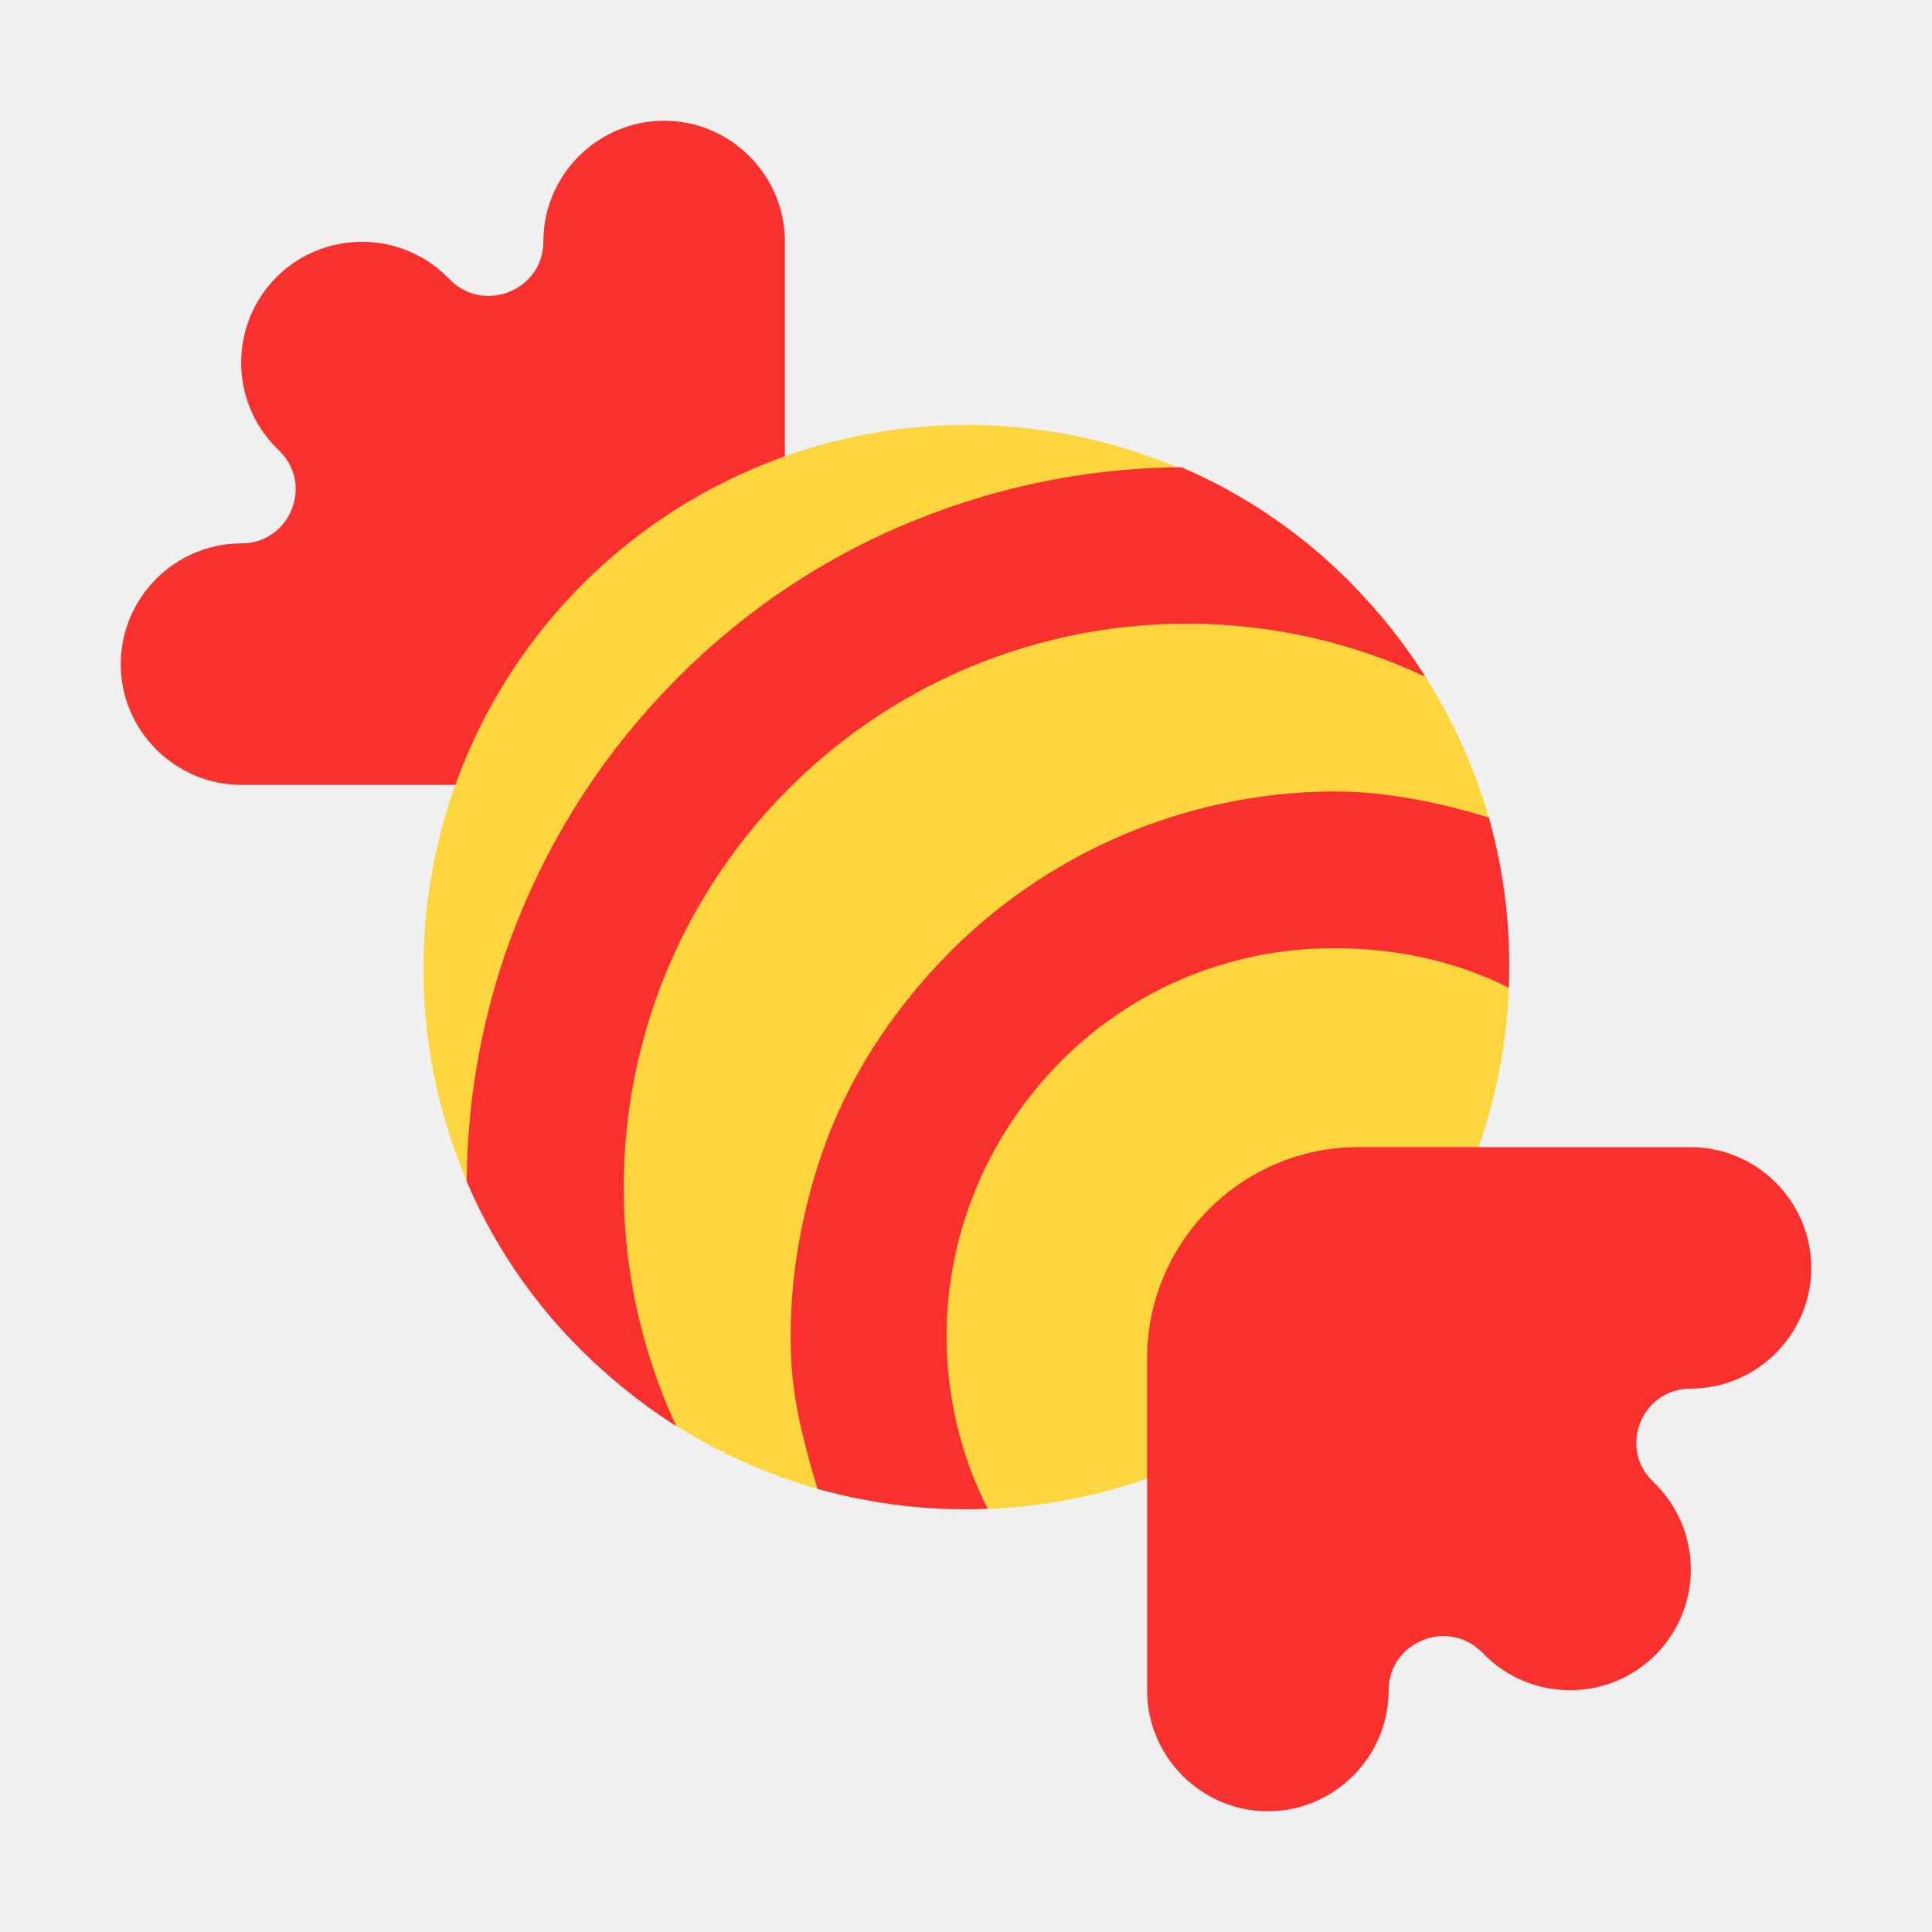
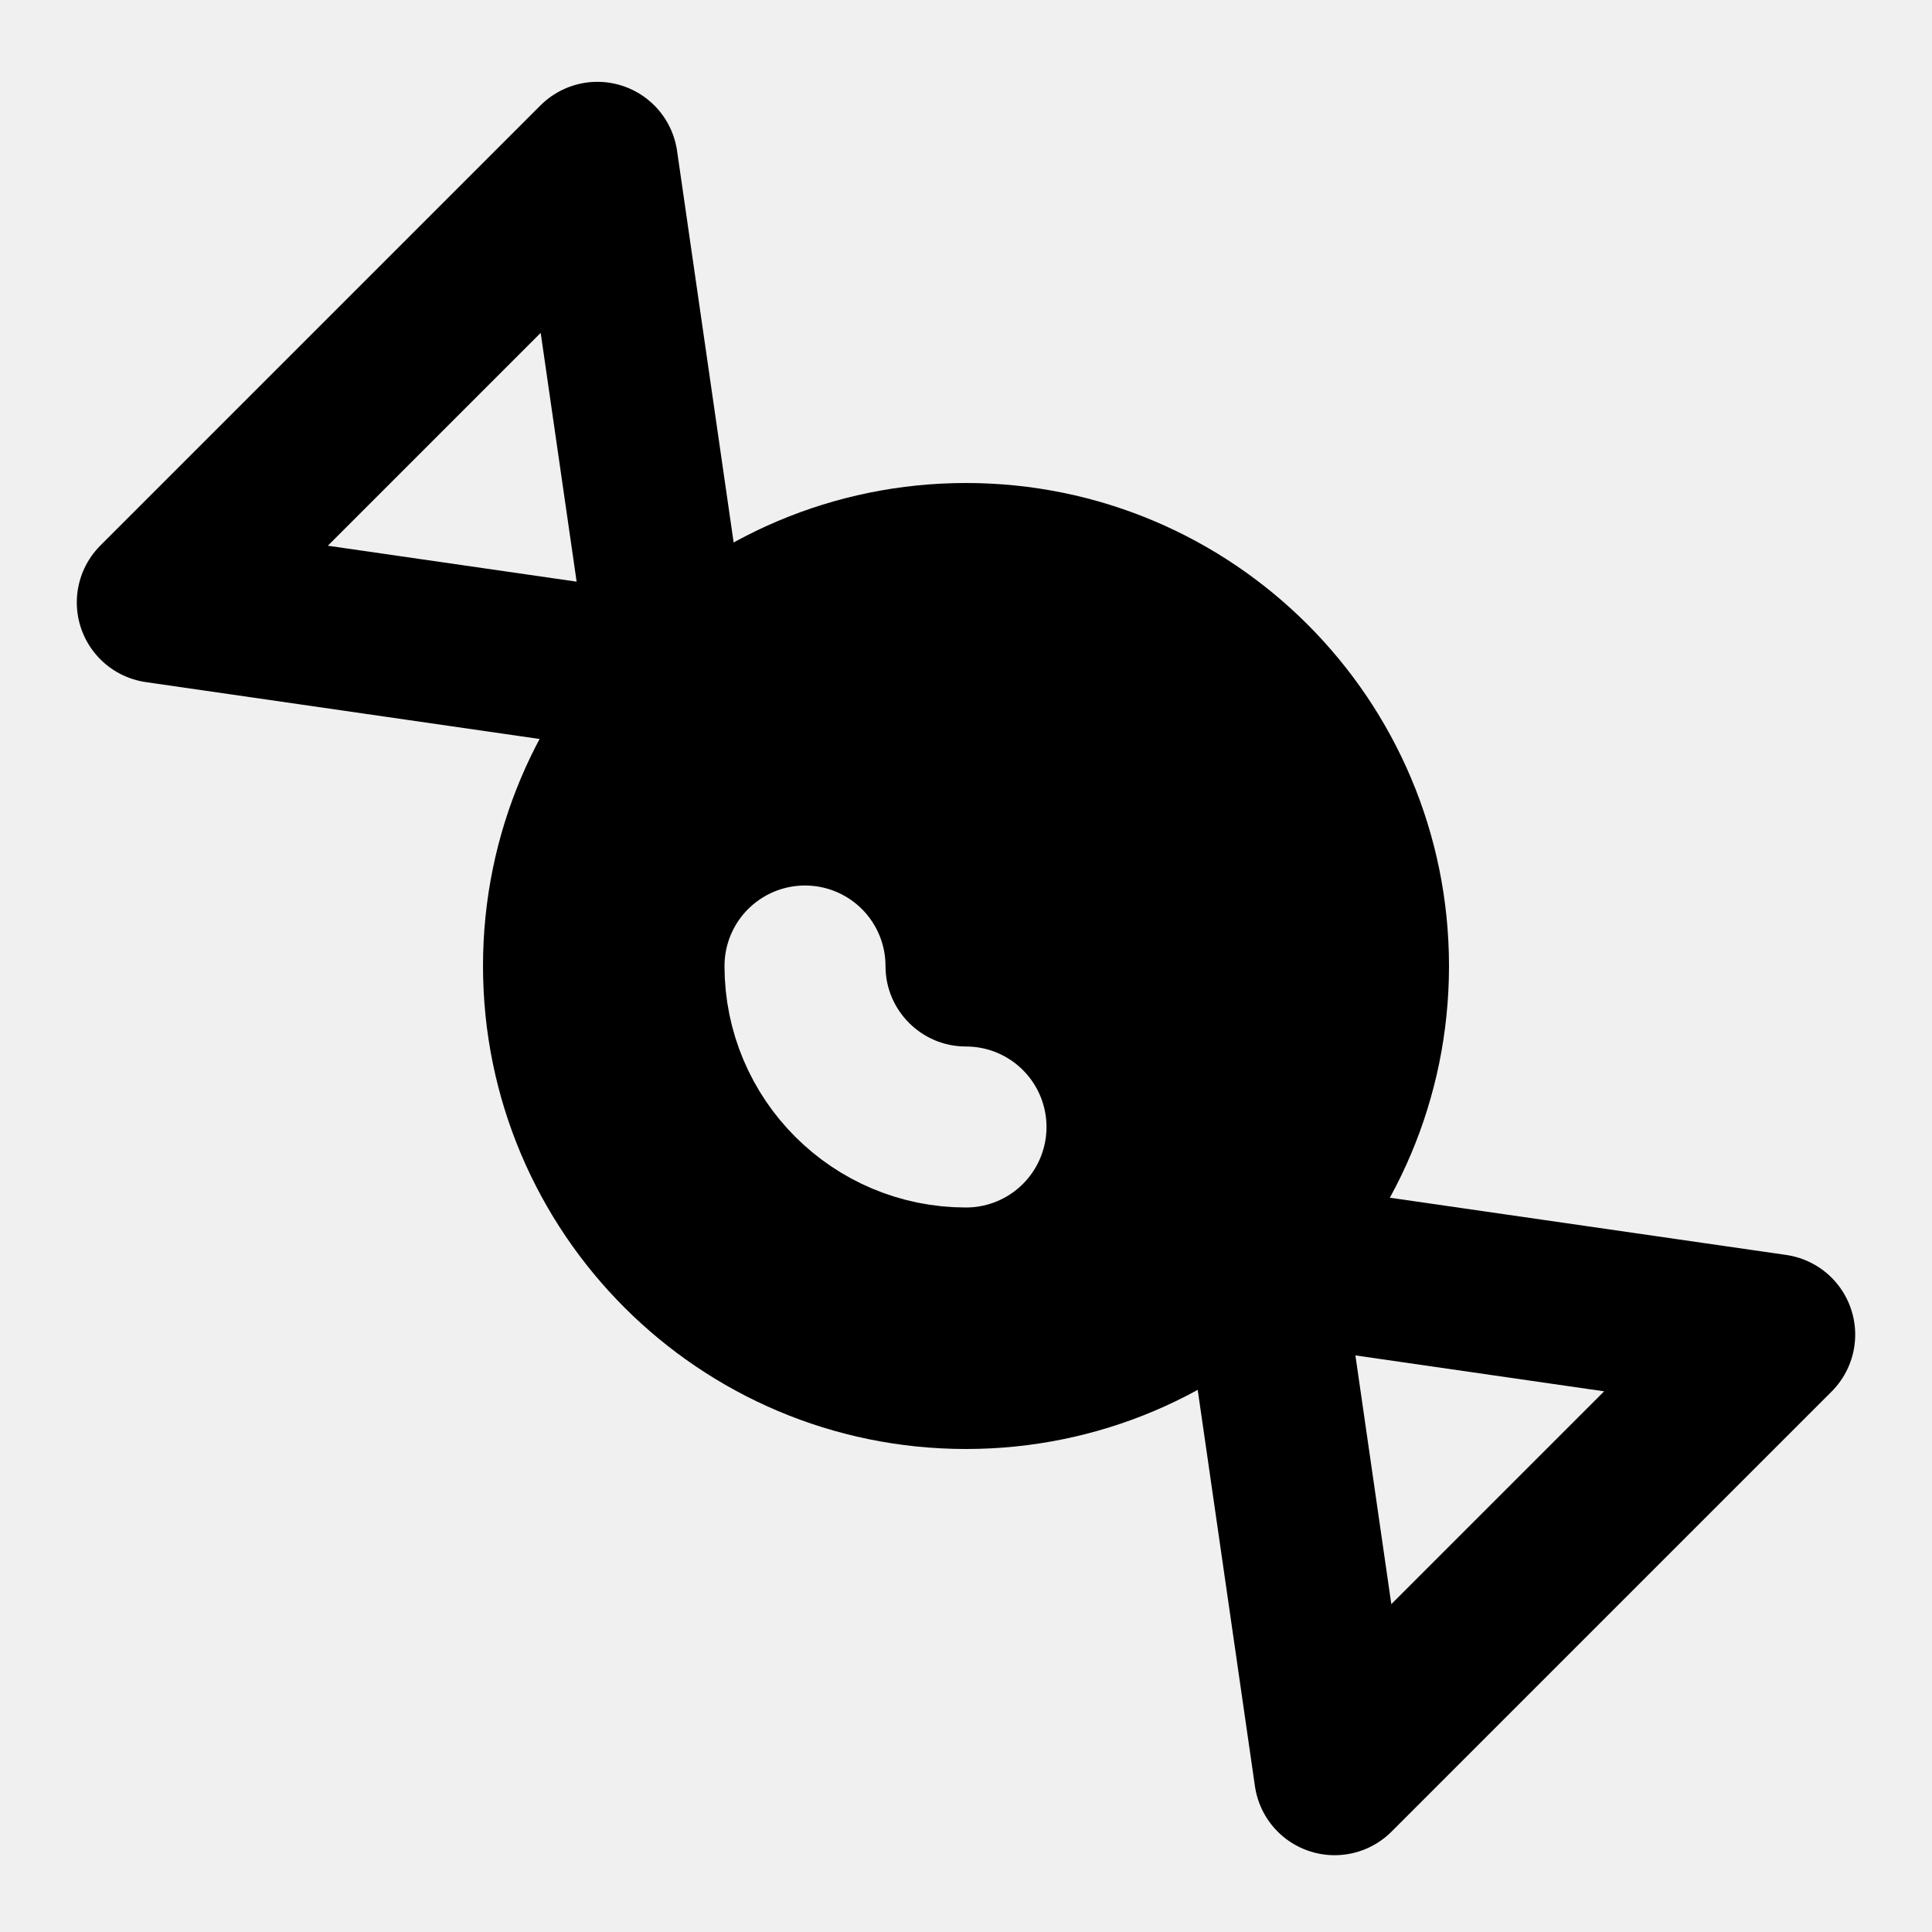
- <svg xmlns="http://www.w3.org/2000/svg" width="1em" height="1em" viewBox="0 0 32 32">
-   <g fill="none">
-     <path fill="#F8312F" d="M13 4c0-1.1-.9-2-2-2s-2 .9-2 2c0 .8-.97 1.2-1.54.64l-.05-.05c-.78-.78-2.05-.78-2.83 0s-.78 2.05 0 2.83l.05.05C5.2 8.03 4.8 9 4 9c-1.1 0-2 .9-2 2s.9 2 2 2h9z" />
-     <path fill="#FCD53F" d="M19 24.488A9 9 0 0 1 16 25c-.824 0-1.621-.11-2.38-.318a9 9 0 0 0 2.74.308a6.41 6.41 0 0 1 .94-7.17a6.42 6.42 0 0 1 7.69-1.46A9 9 0 0 0 25 16c0 1.052-.18 2.062-.512 3l-.26.21h-1.726c-1.93 0-3.268 1.344-3.268 3.274v1.756z" />
-     <path fill="#FCD53F" d="M24.66 13.54a8.9 8.9 0 0 0-2.57-.38c-2.54 0-4.97 1.09-6.66 2.99a9 9 0 0 0-1.79 3.06a8.8 8.8 0 0 0-.46 3.39c.04.7.16 1.39.36 2.06a9 9 0 0 1-2.344-1.048c-.022-.048-.13-.122-.15-.17c-1.438-3.251-.997-7.248 1.514-10.074c1.84-2.07 4.535-3.184 7.105-3.184c1.308 0 2.506.285 3.723.838c.04.018.183.17.222.188c-.44-.7-.99-1.35-1.63-1.93a8.9 8.9 0 0 0-2.41-1.54c-.074 0-.11.06-.183.062a11.8 11.8 0 0 0-8.59 3.977a12 12 0 0 0-2.389 4.09c-.387 1.142-.55 2.29-.581 3.496c-.002.068-.096.124-.097.192a9 9 0 1 1 16.93-6.017" />
-     <path fill="#F8312F" d="M12.69 13.46a9.3 9.3 0 0 1 6.97-3.13c1.35 0 2.7.29 3.95.88c-.44-.7-.99-1.35-1.63-1.93a8.9 8.9 0 0 0-2.41-1.54c-1.63.01-3.21.35-4.71 1c-1.58.69-2.96 1.7-4.11 2.99c-1.07 1.2-1.87 2.58-2.39 4.09c-.41 1.21-.62 2.47-.63 3.75c.5 1.17 1.26 2.25 2.28 3.15c.38.34.78.64 1.19.9c-1.52-3.28-1.06-7.29 1.49-10.16M19 28c0 1.1.9 2 2 2s2-.9 2-2c0-.8.97-1.2 1.54-.64l.05.05c.78.78 2.05.78 2.83 0s.78-2.05 0-2.83l-.05-.05C26.8 23.97 27.2 23 28 23c1.1 0 2-.9 2-2s-.9-2-2-2h-5.5c-1.93 0-3.5 1.57-3.5 3.5z" />
-     <path fill="#F8312F" d="M17.33 17.835c-1.81 2.03-2.13 4.865-.97 7.155c-.94.04-1.89-.07-2.82-.33c-.2-.67-.39-1.369-.43-2.069c-.07-1.16.124-2.372.494-3.462c.39-1.13.988-2.1 1.788-3a9.04 9.04 0 0 1 6.698-3.02c.88 0 1.74.181 2.57.431c.26.92.37 1.87.33 2.82c-.91-.46-1.91-.655-2.9-.655c-1.76 0-3.49.71-4.76 2.13" />
-   </g>
+ <svg xmlns="http://www.w3.org/2000/svg" width="1em" height="1em" viewBox="0 0 48 48">
+   <defs>
+     <mask id="SVGWrHFzcHE">
+       <g fill="none" stroke-width="4">
+         <circle cx="24" cy="24" r="10" fill="#fff" stroke="#fff" stroke-linecap="round" stroke-linejoin="round" />
+         <path stroke="#000" stroke-linecap="round" d="M24 28a4 4 0 0 1-4-4" />
+         <path stroke="#fff" stroke-linejoin="round" d="m16.688 16.813l-12.78-1.846L14.842 4.033zm14.625 14.5l12.779 1.845l-10.934 10.934z" />
+       </g>
+     </mask>
+   </defs>
+   <path fill="currentColor" d="M0 0h48v48H0z" mask="url(#SVGWrHFzcHE)" />
</svg>
